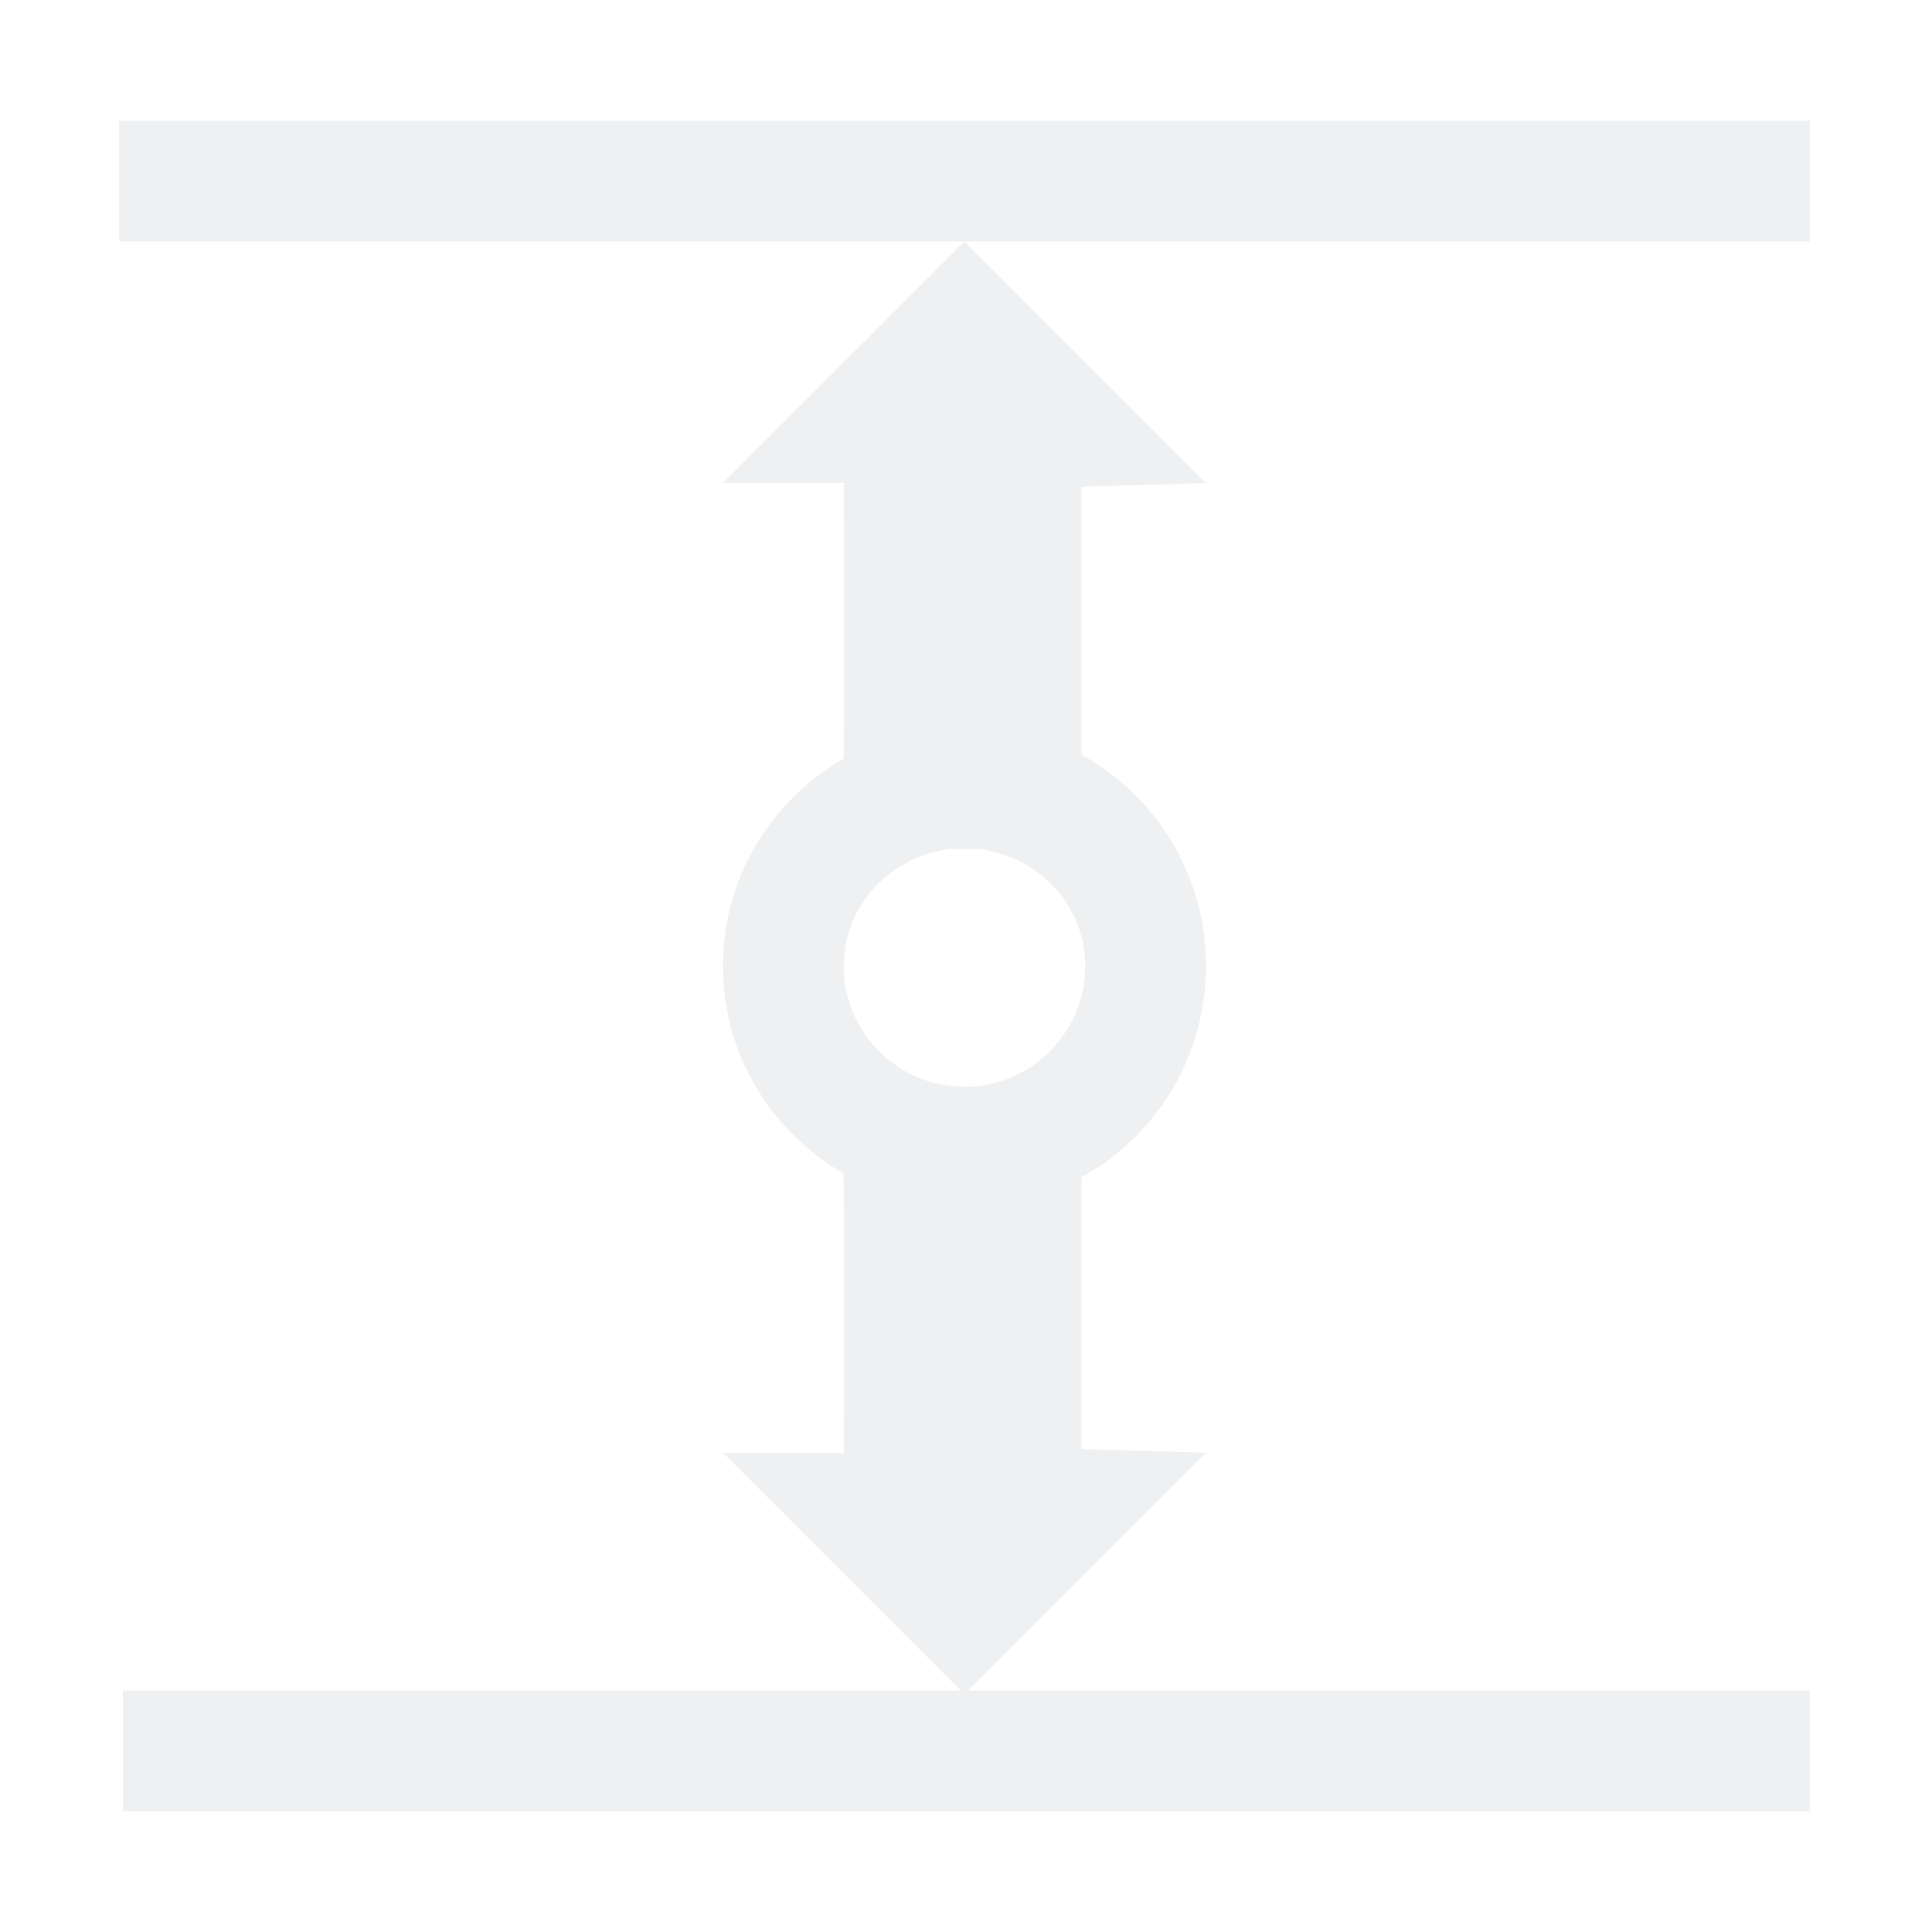
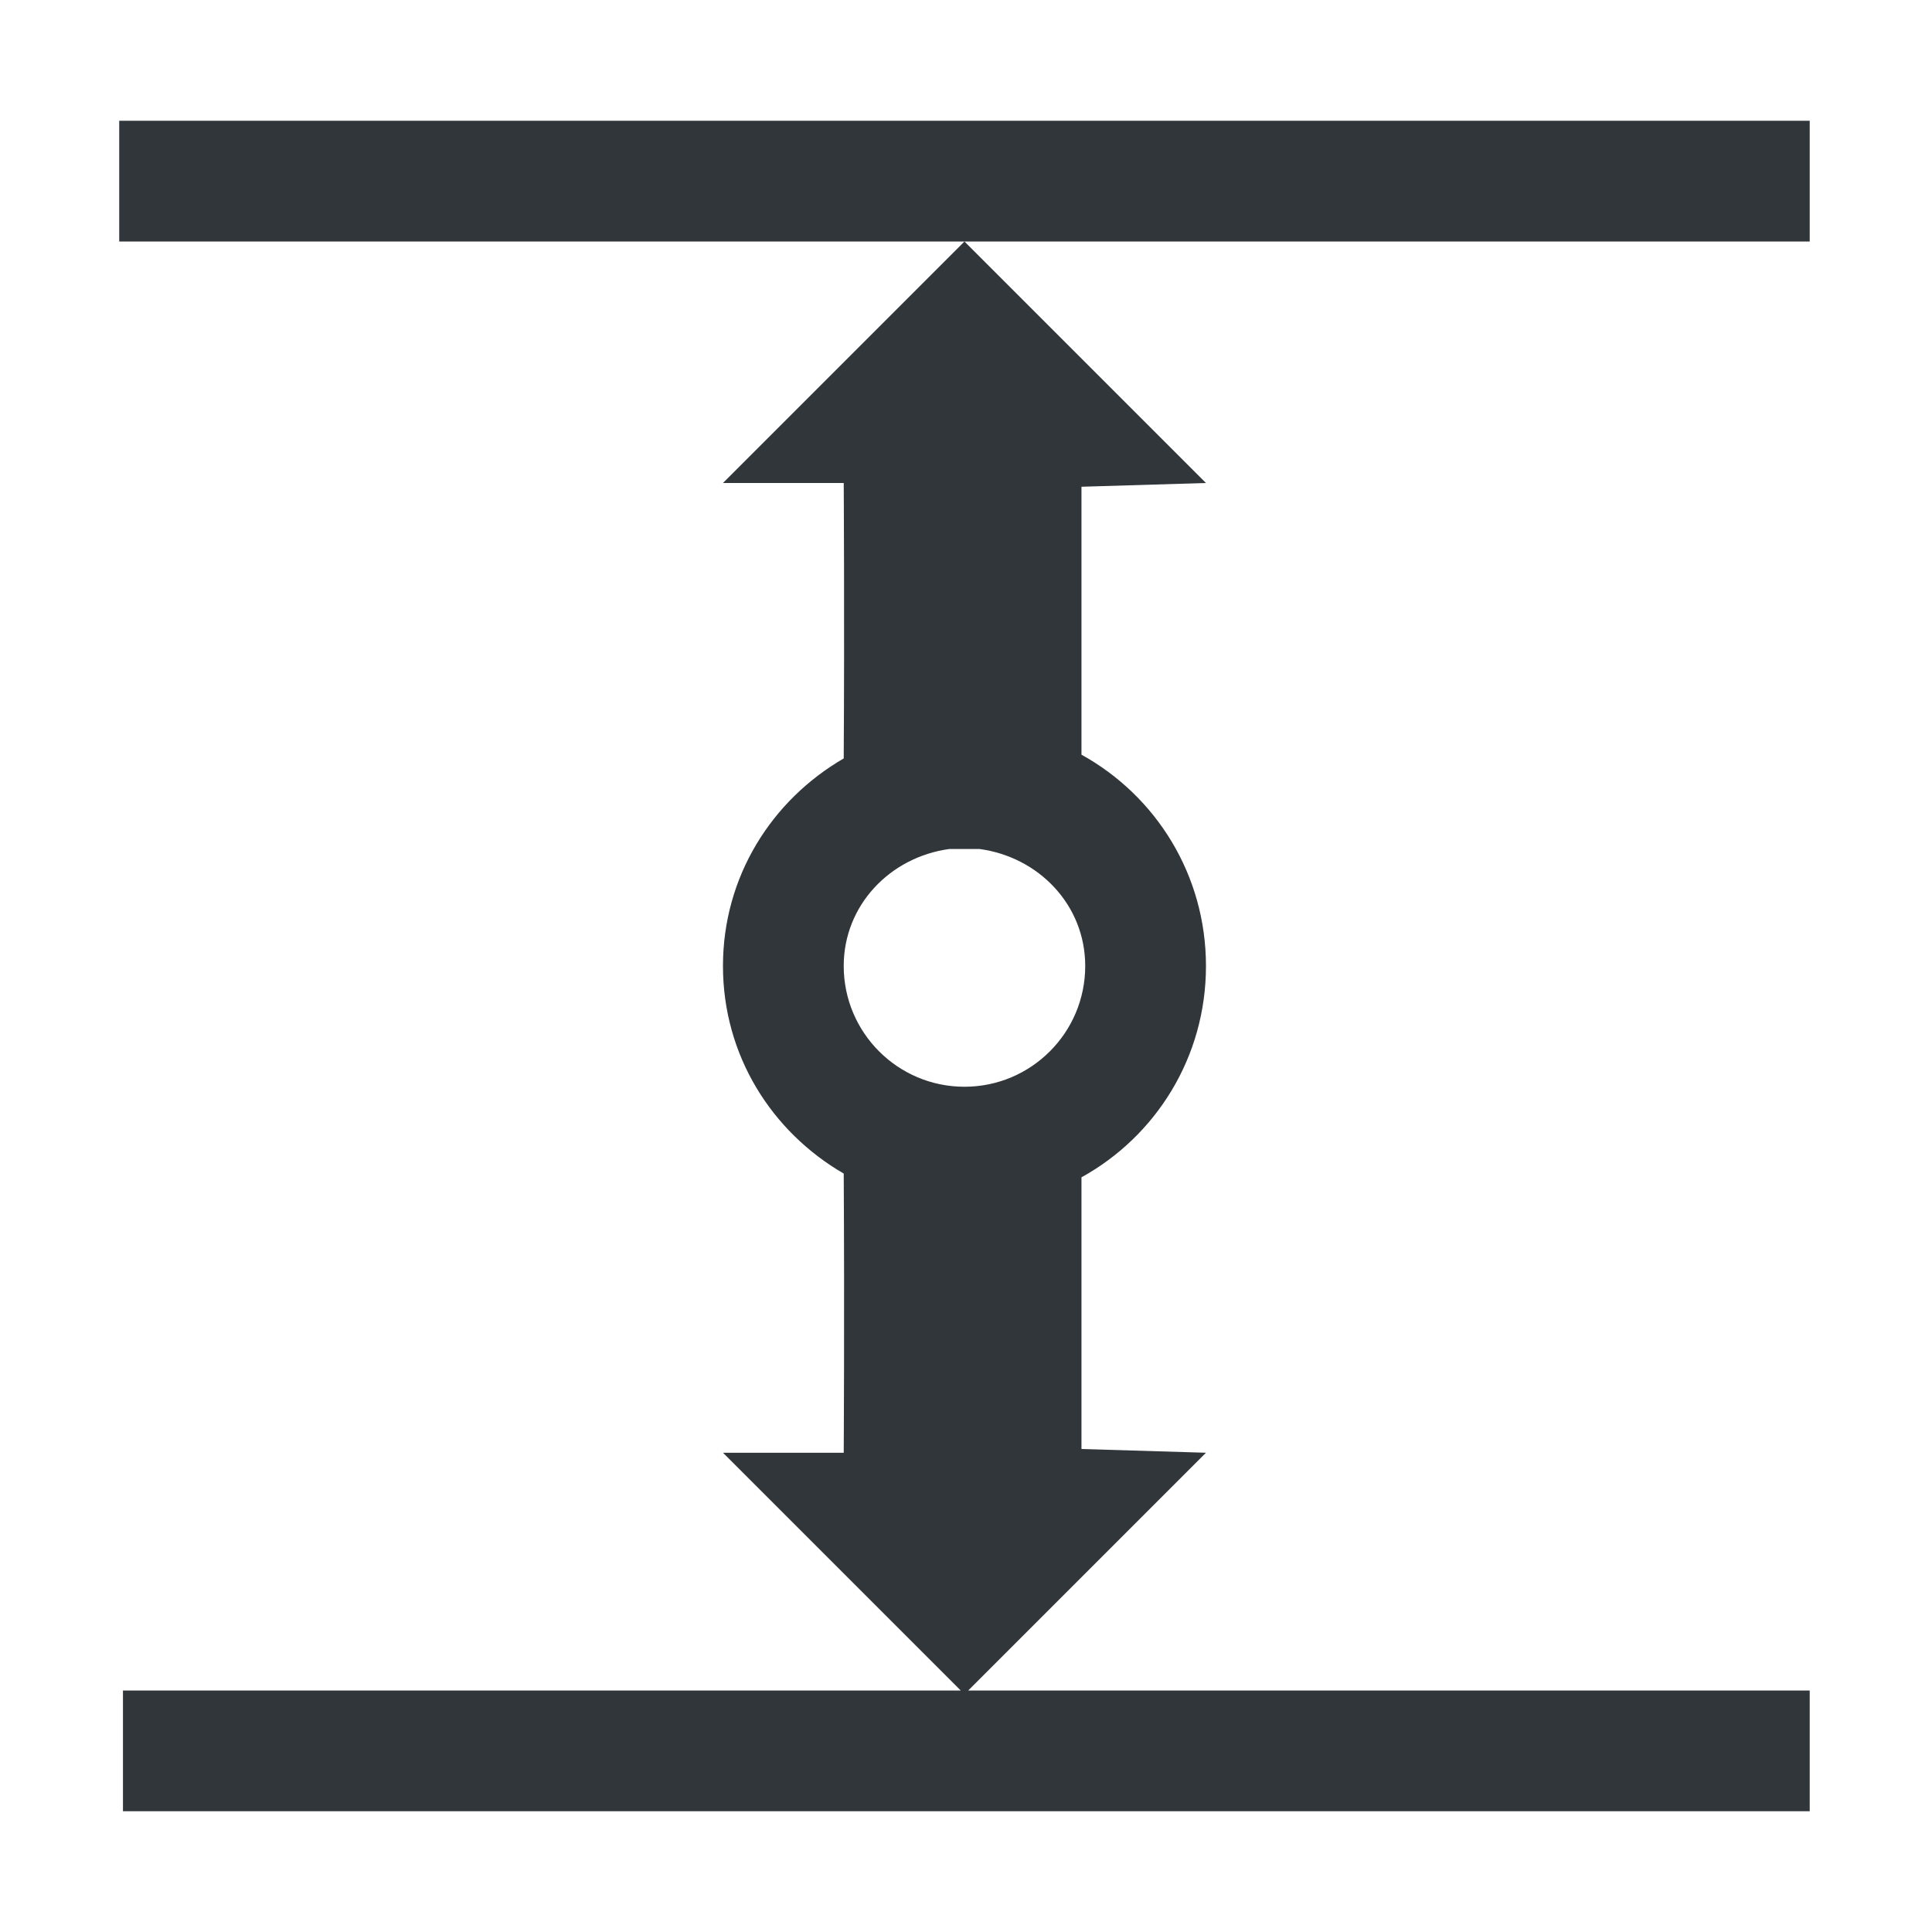
<svg xmlns="http://www.w3.org/2000/svg" width="16" height="16" id="svg7229" version="1.0" viewBox="0 0 16 16">
  <defs id="defs7231">
    <style id="current-color-scheme" type="text/css">
-       .ColorScheme-Text {
-         color:#000000;
-       }
+ .ColorScheme-Text { 
+     color:#eff0f1;
+ }
      .ColorScheme-Background{
        color:#E9E8E8;
      }
      .ColorScheme-ViewText {
        color:#000000;
      }
      .ColorScheme-ViewBackground{
        color:#ffffff;
      }
      .ColorScheme-ViewHover {
        color:#000000;
      }
      .ColorScheme-ViewFocus{
        color:#5a5a5a;
      }
      .ColorScheme-ButtonText {
        color:#000000;
      }
      .ColorScheme-ButtonBackground{
        color:#E9E8E8;
      }
      .ColorScheme-ButtonHover {
        color:#1489ff;
      }
      .ColorScheme-ButtonFocus{
        color:#2B74C7;
      }
</style>
    <style type="text/css" id="style3">
      .ColorScheme-Text {
        color:#31363b;
      }
      .ColorScheme-Background {
        color:#eff0f1;
      }
      .ColorScheme-Highlight {
        color:#3daee9;
      }
      .ColorScheme-ViewText {
        color:#31363b;
      }
      .ColorScheme-ViewBackground {
        color:#fcfcfc;
      }
      .ColorScheme-ViewHover {
        color:#93cee9;
      }
      .ColorScheme-ViewFocus{
        color:#3daee9;
      }
      .ColorScheme-ButtonText {
        color:#31363b;
      }
      .ColorScheme-ButtonBackground {
        color:#eff0f1;
      }
      .ColorScheme-ButtonHover {
        color:#93cee9;
      }
      .ColorScheme-ButtonFocus{
        color:#3daee9;
      }
      </style>
  </defs>
  <g id="layer1" transform="translate(-300.5482,-368.505)">
    <g id="zoom-fit-height" transform="translate(25.01252,25)">
-       <path id="path4246" d="m 253.523,366.505 v 1 h 10 10 v -1 z m 10,1 -3,3 h 2 v 3.188 c -1.158,0.416 -2,1.511 -2,2.812 0,1.301 0.842,2.397 2,2.812 v 3.188 h -2 l 3,3 3,-3 h -2 v -3.188 c 1.158,-0.416 2,-1.511 2,-2.812 0,-1.301 -0.842,-2.397 -2,-2.812 v -3.188 h 2 z m 0,18 h -10 v 1 h 20 v -1 z m 0,-11 c 1.105,0 2,0.895 2,2 0,1.105 -0.895,2 -2,2 -1.105,0 -2,-0.895 -2,-2 0,-1.105 0.895,-2 2,-2 z" style="fill:#eff0f1;fill-opacity:1;stroke:none" class="ColorScheme-Text" />
-       <circle transform="translate(252.5232,365.505)" id="path3044" style="fill:#eff0f1;fill-opacity:1;stroke:none" cx="11.013" cy="11" r="1" class="ColorScheme-Text" />
+       <path id="path4246" d="m 253.523,366.505 v 1 h 10 10 v -1 z m 10,1 -3,3 h 2 v 3.188 c -1.158,0.416 -2,1.511 -2,2.812 0,1.301 0.842,2.397 2,2.812 v 3.188 h -2 l 3,3 3,-3 h -2 v -3.188 c 1.158,-0.416 2,-1.511 2,-2.812 0,-1.301 -0.842,-2.397 -2,-2.812 v -3.188 h 2 z m 0,18 h -10 v 1 h 20 v -1 z m 0,-11 c 1.105,0 2,0.895 2,2 0,1.105 -0.895,2 -2,2 -1.105,0 -2,-0.895 -2,-2 0,-1.105 0.895,-2 2,-2 z" style="stroke:none;fill-opacity:1;fill:currentColor" class="ColorScheme-Text" />
+       <circle transform="translate(252.5232,365.505)" id="path3044" style="stroke:none;fill-opacity:1;fill:currentColor;" cx="11.013" cy="11" r="1" class="ColorScheme-Text" />
      <rect transform="translate(252.5232,365.505)" y="4e-06" x="0.013" height="22" width="22" id="rect3046" style="fill:#566060;fill-opacity:0;stroke:none" />
    </g>
    <g transform="rotate(90,275.542,413.5113)" id="zoom-fit-width">
-       <path style="fill:#eff0f1;fill-opacity:1;stroke:none" d="m 253.523,366.505 v 1 h 10 10 v -1 z m 10,1 -3,3 h 2 v 3.188 c -1.158,0.416 -2,1.511 -2,2.812 0,1.301 0.842,2.397 2,2.812 v 3.188 h -2 l 3,3 3,-3 h -2 v -3.188 c 1.158,-0.416 2,-1.511 2,-2.812 0,-1.301 -0.842,-2.397 -2,-2.812 v -3.188 h 2 z m 0,18 h -10 v 1 h 20 v -1 z m 0,-11 c 1.105,0 2,0.895 2,2 0,1.105 -0.895,2 -2,2 -1.105,0 -2,-0.895 -2,-2 0,-1.105 0.895,-2 2,-2 z" id="path3823" class="ColorScheme-Text" />
-       <circle style="fill:#eff0f1;fill-opacity:1;stroke:none" id="path3825" transform="translate(252.5232,365.505)" cx="11.013" cy="11" r="1" class="ColorScheme-Text" />
+       <path style="stroke:none;fill-opacity:1;fill:currentColor;" d="m 253.523,366.505 v 1 h 10 10 v -1 z m 10,1 -3,3 h 2 v 3.188 c -1.158,0.416 -2,1.511 -2,2.812 0,1.301 0.842,2.397 2,2.812 v 3.188 h -2 l 3,3 3,-3 h -2 v -3.188 c 1.158,-0.416 2,-1.511 2,-2.812 0,-1.301 -0.842,-2.397 -2,-2.812 v -3.188 h 2 z m 0,18 h -10 v 1 h 20 v -1 z m 0,-11 c 1.105,0 2,0.895 2,2 0,1.105 -0.895,2 -2,2 -1.105,0 -2,-0.895 -2,-2 0,-1.105 0.895,-2 2,-2 z" id="path3823" class="ColorScheme-Text" />
+       <circle style="stroke:none;fill-opacity:1;fill:currentColor;" id="path3825" transform="translate(252.5232,365.505)" cx="11.013" cy="11" r="1" class="ColorScheme-Text" />
      <rect style="fill:#566060;fill-opacity:0;stroke:none" id="rect3827" width="22" height="22" x="0.013" y="4e-06" transform="translate(252.5232,365.505)" />
    </g>
    <g id="16-16-zoom-fit-height" transform="translate(45.01252)">
-       <path id="path4248" d="m 256.523,369.505 v 1 h 7 7 v -1 z m 7,1 -2,2 h 1 c 0,0 0.007,1.128 0,2.281 -0.597,0.346 -1,0.979 -1,1.719 0,0.74 0.403,1.373 1,1.719 0.007,1.186 0,2.312 0,2.312 h -1 l 1.969,1.969 h -6.938 v 1 h 13.969 v -1 h -6.969 l 1.969,-1.969 -1.031,-0.031 v -2.25 c 0.617,-0.341 1.031,-0.995 1.031,-1.75 0,-0.755 -0.414,-1.409 -1.031,-1.75 v -2.219 l 1.031,-0.031 -2,-2 z m -0.125,5.031 h 0.25 c 0.488,0.066 0.875,0.462 0.875,0.969 0,0.552 -0.448,1 -1,1 -0.552,0 -1,-0.448 -1,-1 0,-0.506 0.387,-0.903 0.875,-0.969 z" style="fill:#eff0f1;fill-opacity:1;stroke:none" class="ColorScheme-Text" />
+       <path id="path4248" d="m 256.523,369.505 v 1 h 7 7 v -1 z m 7,1 -2,2 h 1 c 0,0 0.007,1.128 0,2.281 -0.597,0.346 -1,0.979 -1,1.719 0,0.74 0.403,1.373 1,1.719 0.007,1.186 0,2.312 0,2.312 h -1 l 1.969,1.969 h -6.938 v 1 h 13.969 v -1 h -6.969 l 1.969,-1.969 -1.031,-0.031 v -2.25 c 0.617,-0.341 1.031,-0.995 1.031,-1.75 0,-0.755 -0.414,-1.409 -1.031,-1.75 v -2.219 l 1.031,-0.031 -2,-2 z m -0.125,5.031 h 0.25 c 0.488,0.066 0.875,0.462 0.875,0.969 0,0.552 -0.448,1 -1,1 -0.552,0 -1,-0.448 -1,-1 0,-0.506 0.387,-0.903 0.875,-0.969 z" style="stroke:none;fill-opacity:1;fill:currentColor;" class="ColorScheme-Text" />
      <rect transform="translate(255.5232,368.505)" y="6.0000002e-06" x="0.013" height="16" width="16" id="rect3841" style="fill:#566060;fill-opacity:0;stroke:none" />
    </g>
    <g id="16-16-zoom-fit-width" transform="rotate(90,275.5357,388.505)">
-       <path style="fill:#eff0f1;fill-opacity:1;stroke:none" d="m 256.523,369.505 v 1 h 7 7 v -1 z m 7,1 -2,2 h 1 c 0,0 0.007,1.128 0,2.281 -0.597,0.346 -1,0.979 -1,1.719 0,0.74 0.403,1.373 1,1.719 0.007,1.186 0,2.312 0,2.312 h -1 l 1.969,1.969 h -6.938 v 1 h 13.969 v -1 h -6.969 l 1.969,-1.969 -1.031,-0.031 v -2.25 c 0.617,-0.341 1.031,-0.995 1.031,-1.75 0,-0.755 -0.414,-1.409 -1.031,-1.75 v -2.219 l 1.031,-0.031 -2,-2 z m -0.125,5.031 h 0.25 c 0.488,0.066 0.875,0.462 0.875,0.969 0,0.552 -0.448,1 -1,1 -0.552,0 -1,-0.448 -1,-1 0,-0.506 0.387,-0.903 0.875,-0.969 z" id="path3849" class="ColorScheme-Text" />
+       <path style="stroke:none;fill-opacity:1;fill:currentColor;" d="m 256.523,369.505 v 1 h 7 7 v -1 z m 7,1 -2,2 h 1 c 0,0 0.007,1.128 0,2.281 -0.597,0.346 -1,0.979 -1,1.719 0,0.74 0.403,1.373 1,1.719 0.007,1.186 0,2.312 0,2.312 h -1 l 1.969,1.969 h -6.938 v 1 h 13.969 v -1 h -6.969 l 1.969,-1.969 -1.031,-0.031 v -2.25 c 0.617,-0.341 1.031,-0.995 1.031,-1.75 0,-0.755 -0.414,-1.409 -1.031,-1.75 v -2.219 l 1.031,-0.031 -2,-2 z m -0.125,5.031 h 0.25 c 0.488,0.066 0.875,0.462 0.875,0.969 0,0.552 -0.448,1 -1,1 -0.552,0 -1,-0.448 -1,-1 0,-0.506 0.387,-0.903 0.875,-0.969 z" id="path3849" class="ColorScheme-Text" />
      <rect style="fill:#566060;fill-opacity:0;stroke:none" id="rect3851" width="16" height="16" x="0.013" y="6.0000002e-06" transform="translate(255.5232,368.505)" />
    </g>
  </g>
</svg>
